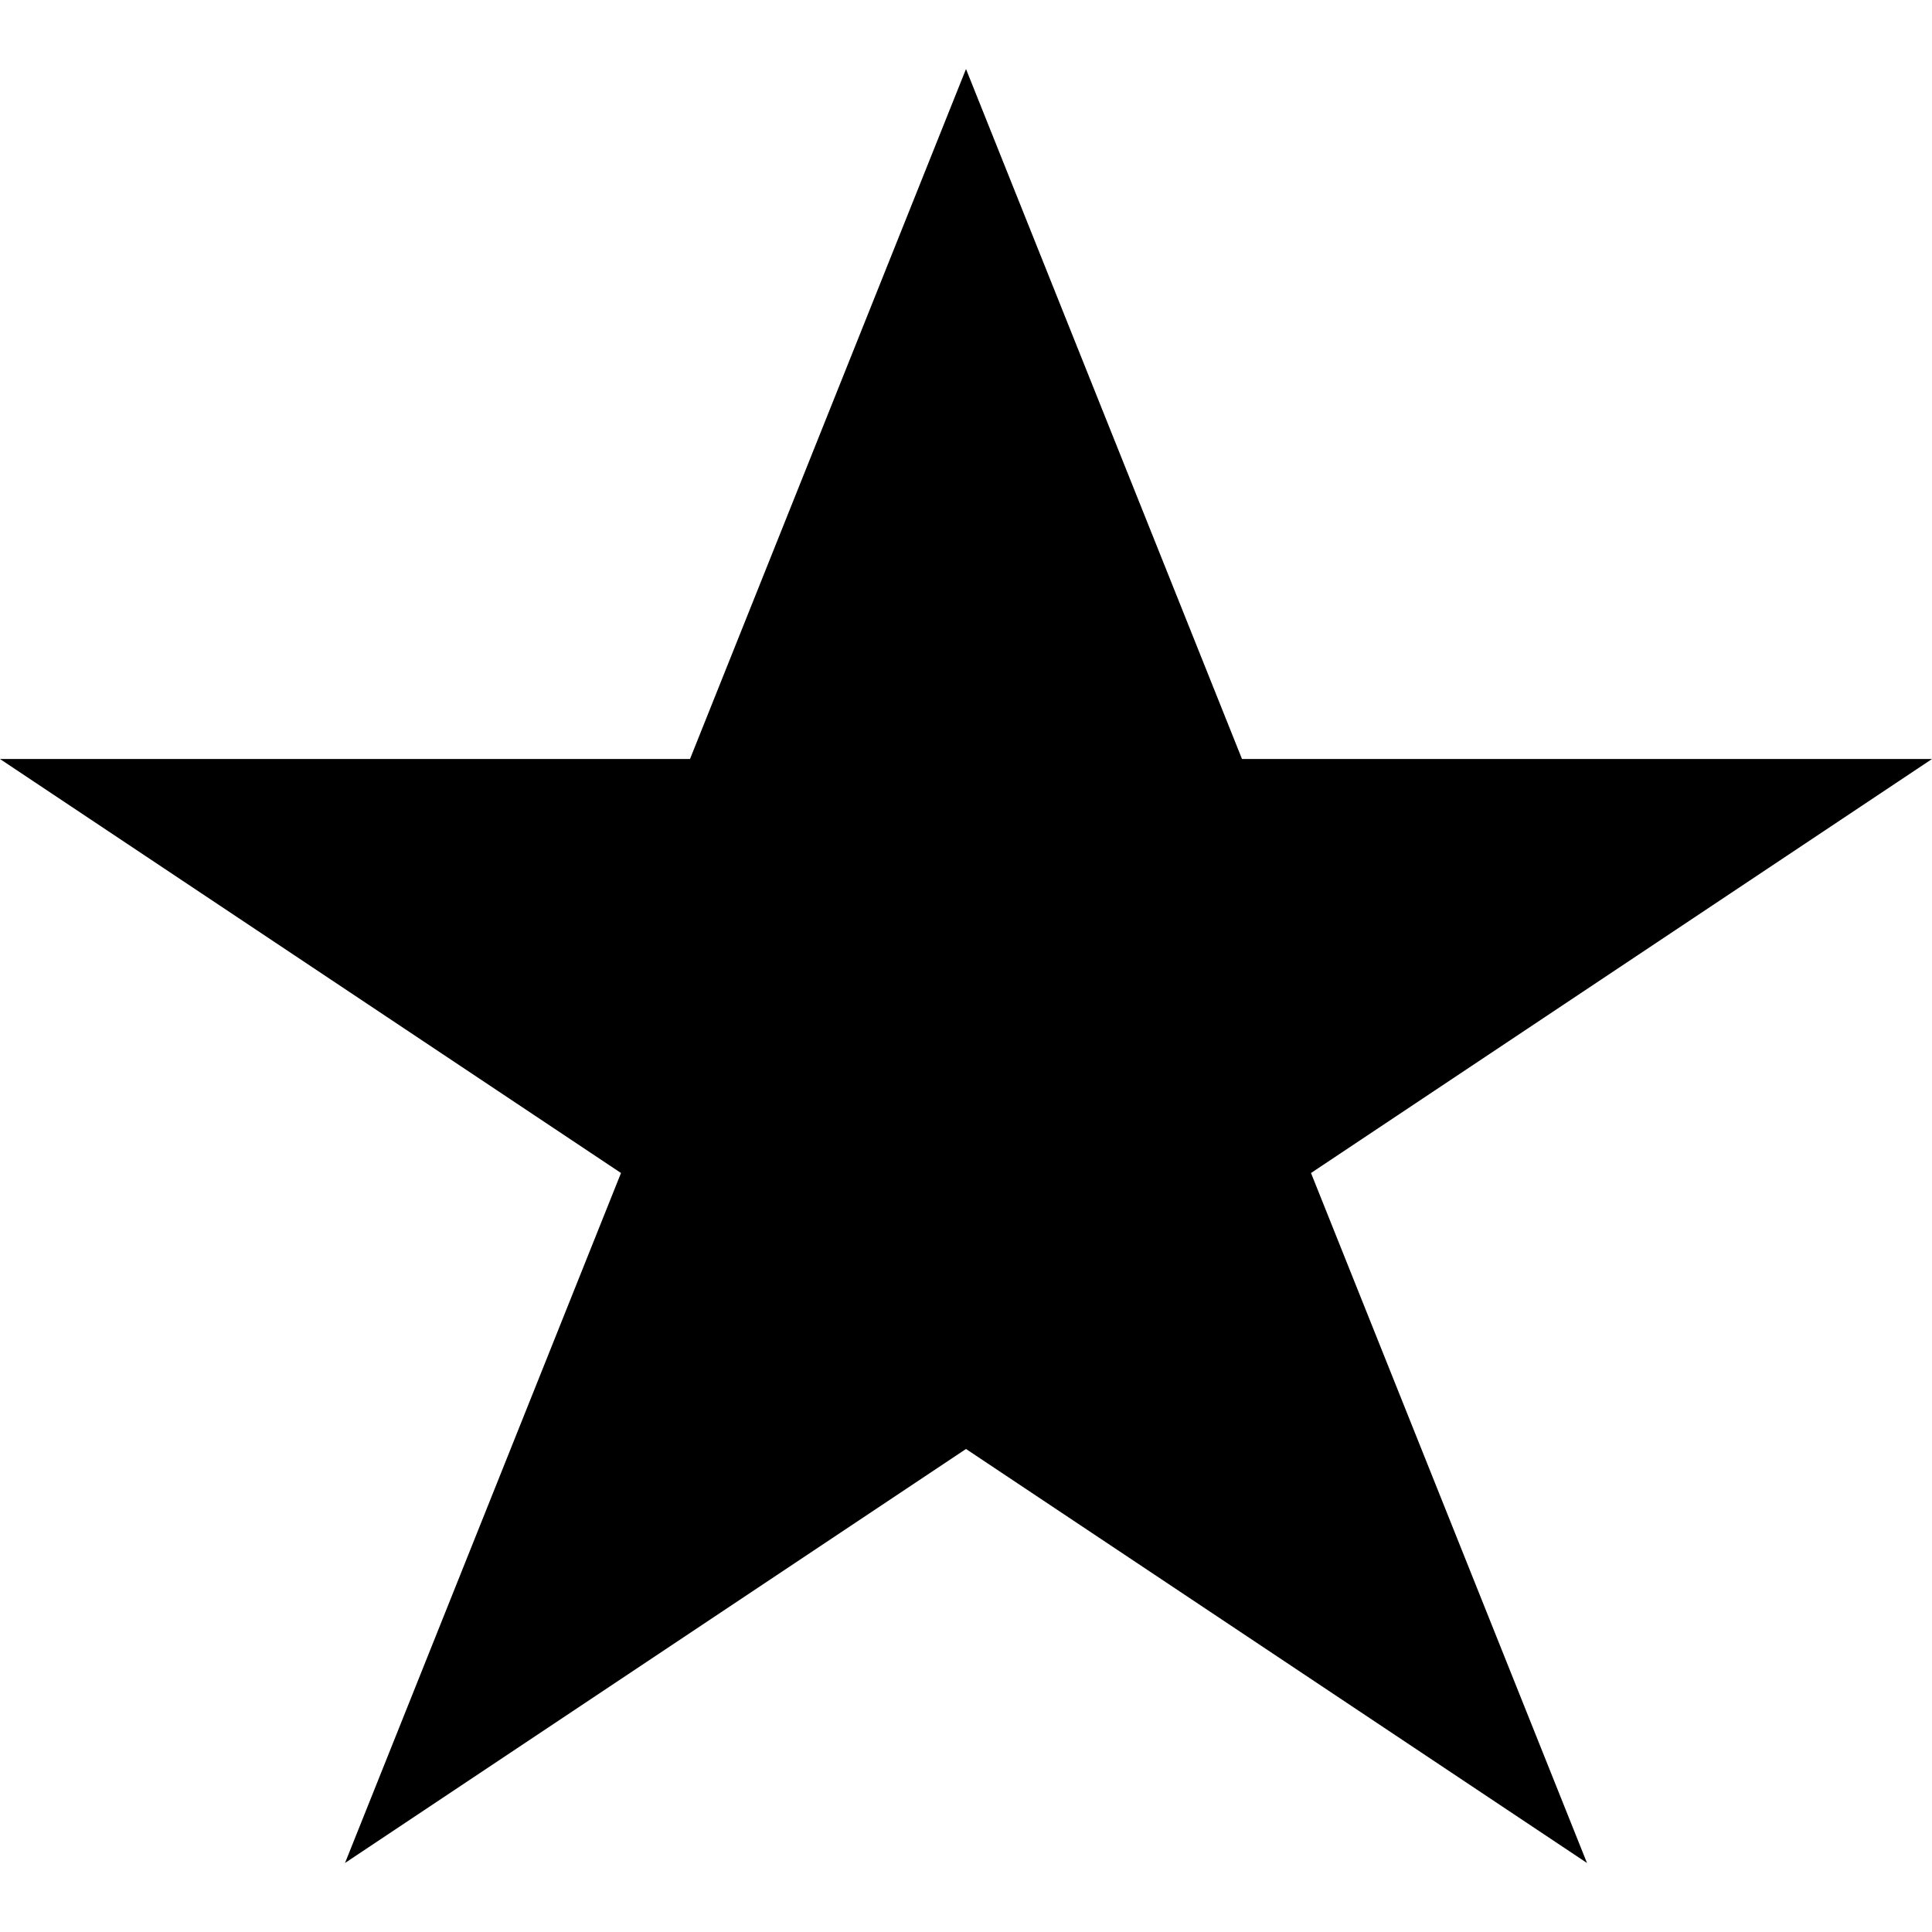
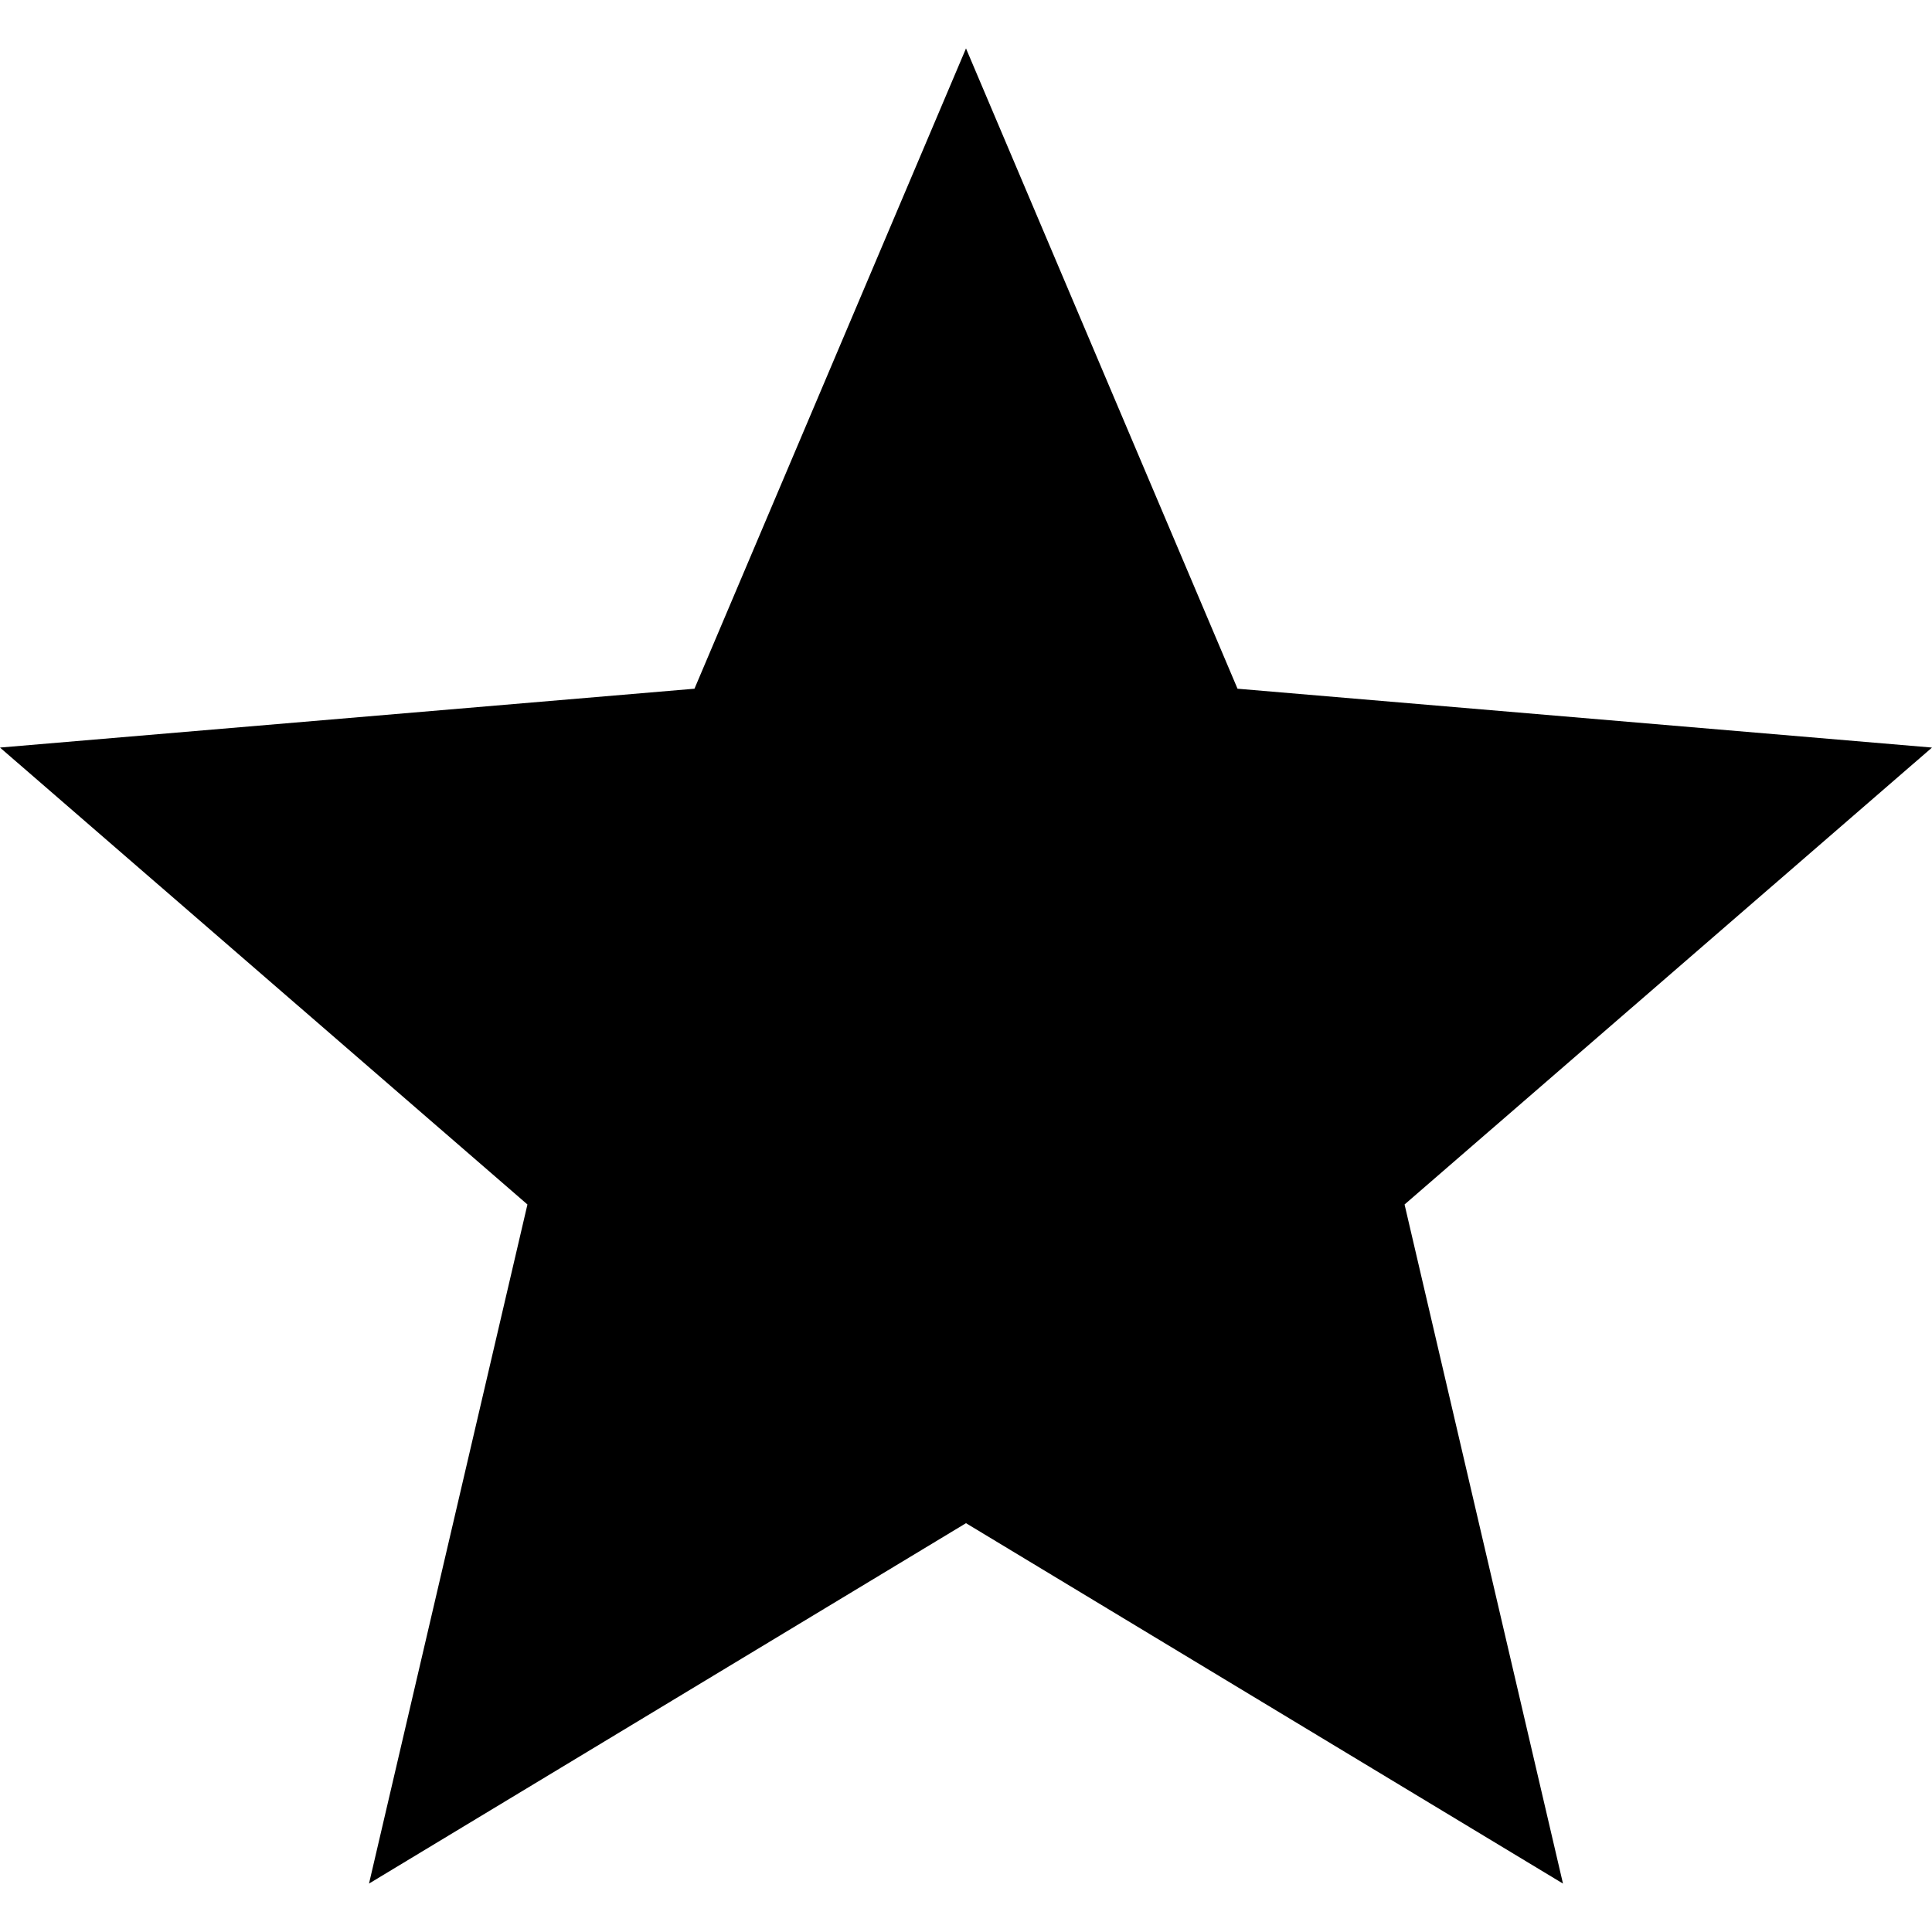
- <svg xmlns="http://www.w3.org/2000/svg" version="1.1" id="Capa_1" x="0px" y="0px" width="535.5px" height="535.5px" viewBox="0 0 535.5 535.5" style="enable-background:new 0 0 535.5 535.5;" xml:space="preserve">
+ <svg xmlns="http://www.w3.org/2000/svg" version="1.1" id="Capa_1" x="0px" y="0px" viewBox="0 0 525.153 525.153" style="enable-background:new 0 0 525.153 525.153;" xml:space="preserve">
  <g>
-     <polygon points="535.5,210.375 344.25,210.375 267.75,19.125 191.25,210.375 0,210.375 172.125,325.125 95.625,516.375    267.75,401.625 439.875,516.375 363.375,325.125  " />
+     <path d="M262.576,414.028l162.272,97.963L381.786,327.4l143.367-124.199l-188.77-15.995L262.576,13.162L188.77,187.206L0,203.201   L143.367,327.4l-43.062,184.591L262.576,414.028z" />
  </g>
  <g>
</g>
  <g>
</g>
  <g>
</g>
  <g>
</g>
  <g>
</g>
  <g>
</g>
  <g>
</g>
  <g>
</g>
  <g>
</g>
  <g>
</g>
  <g>
</g>
  <g>
</g>
  <g>
</g>
  <g>
</g>
  <g>
</g>
</svg>
